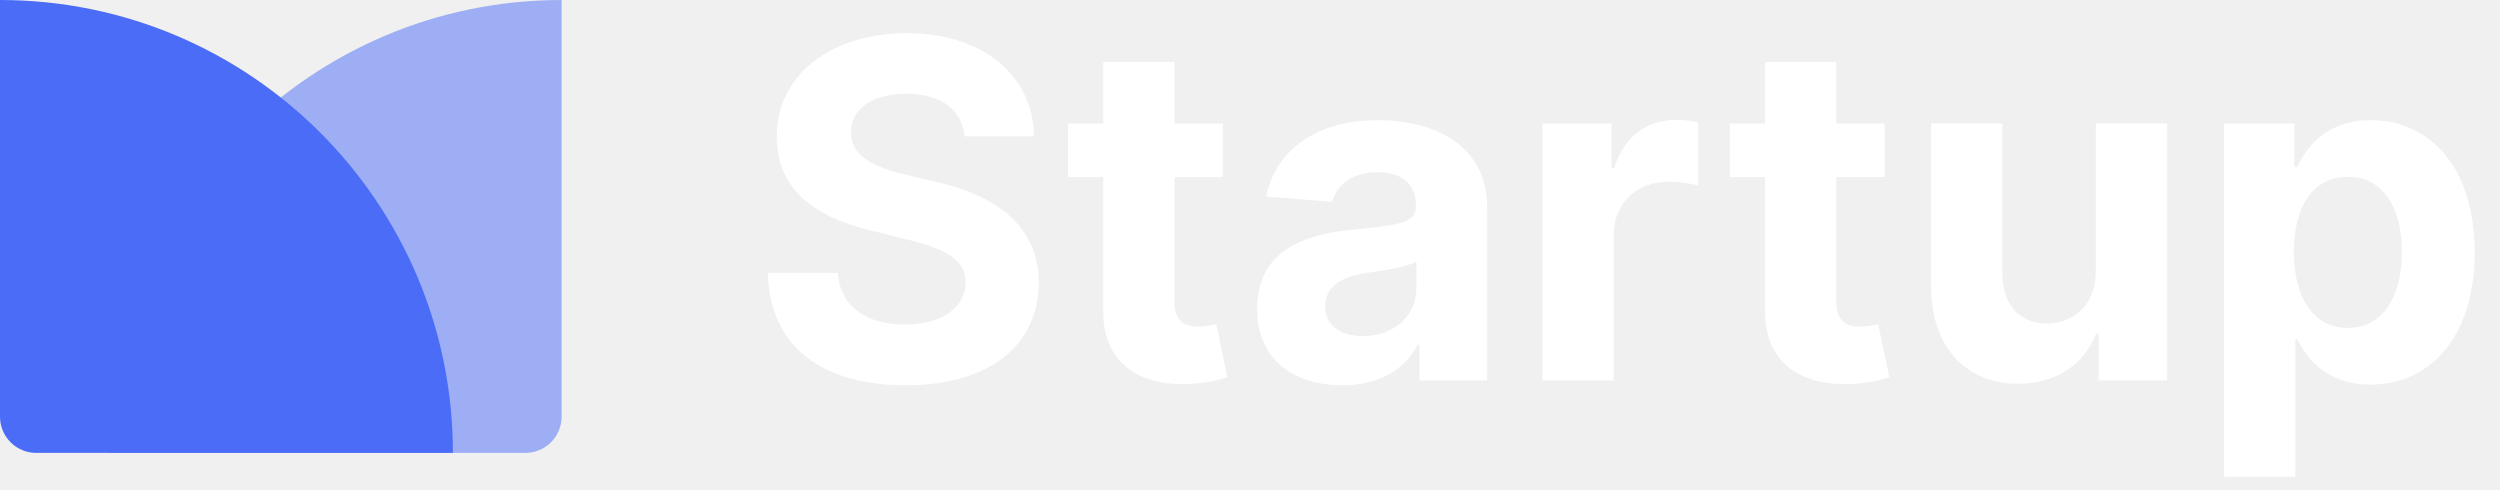
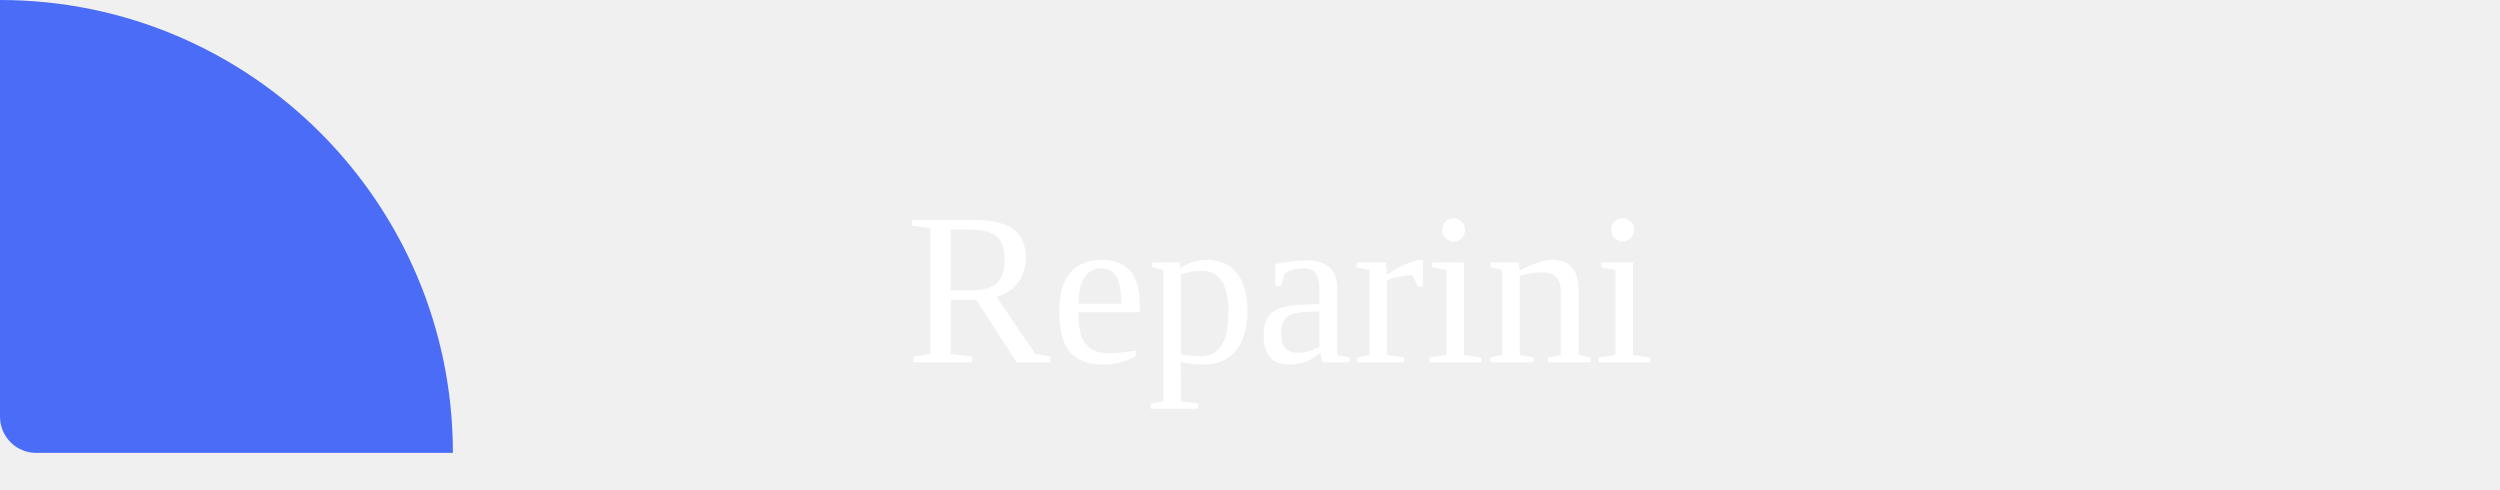
<svg xmlns="http://www.w3.org/2000/svg" fill="none" height="27" viewBox="0 0 138 27" width="138">
-   <path d="m53.248 7.529h3.832c-.055-3.37-2.825-5.697-7.035-5.697-4.146 0-7.183 2.29-7.165 5.724-.009 2.788 1.957 4.386 5.152 5.152l2.059.517c2.059.498 3.204 1.089 3.213 2.364-.009 1.385-1.32 2.327-3.352 2.327-2.077 0-3.573-.96-3.702-2.853h-3.869c.102 4.09 3.028 6.205 7.617 6.205 4.616 0 7.331-2.207 7.34-5.669-.009-3.148-2.382-4.82-5.669-5.558l-1.699-.406c-1.643-.379-3.019-.988-2.991-2.345 0-1.219 1.08-2.114 3.038-2.114 1.911 0 3.084.868 3.232 2.354zm14.249-.711h-2.668v-3.398h-3.933v3.398h-1.939v2.955h1.939v7.386c-.018 2.779 1.874 4.155 4.727 4.035 1.016-.037 1.736-.24 2.133-.369l-.619-2.927c-.194.037-.609.129-.979.129-.785 0-1.329-.295-1.329-1.385v-6.869h2.668zm6.606 14.45c2.096 0 3.453-.914 4.146-2.234h.111v1.967h3.73v-9.565c0-3.379-2.862-4.801-6.02-4.801-3.398 0-5.632 1.625-6.177 4.21l3.638.295c.268-.942 1.108-1.634 2.521-1.634 1.339 0 2.105.674 2.105 1.837v.055c0 .914-.97 1.034-3.435 1.274-2.807.259-5.327 1.2-5.327 4.367 0 2.807 2.003 4.229 4.709 4.229zm1.126-2.715c-1.21 0-2.077-.563-2.077-1.643 0-1.108.914-1.653 2.299-1.847.859-.12 2.262-.323 2.733-.637v1.505c0 1.486-1.228 2.622-2.955 2.622zm9.912 2.447h3.933v-8.023c0-1.745 1.274-2.945 3.01-2.945.545 0 1.293.092 1.662.212v-3.49c-.351-.083-.84-.138-1.237-.138-1.588 0-2.89.923-3.407 2.678h-.148v-2.474h-3.813zm18.893-14.182h-2.668v-3.398h-3.934v3.398h-1.939v2.955h1.939v7.386c-.018 2.779 1.874 4.155 4.728 4.035 1.015-.037 1.735-.24 2.132-.369l-.618-2.927c-.194.037-.61.129-.979.129-.785 0-1.329-.295-1.329-1.385v-6.869h2.668zm11.656 8.143c.01 1.902-1.292 2.899-2.705 2.899-1.486 0-2.447-1.043-2.456-2.715v-8.328h-3.933v9.03c.009 3.315 1.948 5.337 4.801 5.337 2.133 0 3.666-1.099 4.303-2.761h.147v2.576h3.777v-14.182h-3.934zm7.08 11.357h3.933v-7.59h.12c.545 1.182 1.736 2.502 4.026 2.502 3.231 0 5.752-2.558 5.752-7.303 0-4.875-2.632-7.294-5.743-7.294-2.373 0-3.509 1.413-4.035 2.567h-.175v-2.382h-3.878zm3.85-12.409c0-2.53 1.071-4.146 2.982-4.146 1.948 0 2.982 1.69 2.982 4.146 0 2.474-1.052 4.192-2.982 4.192-1.893 0-2.982-1.662-2.982-4.192z" fill="#fff" />
  <g fill="#4a6cf7">
    <path d="m0 0c13.807 0 25 11.193 25 25h-23c-1.105 0-2-.895-2-2z" />
-     <path d="m6 25c0-13.807 11.193-25 25-25v23c0 1.105-.895 2-2 2z" opacity=".5" />
  </g>
+   <text x="50" y="20" fill="#fff">Reparini</text>
</svg>
